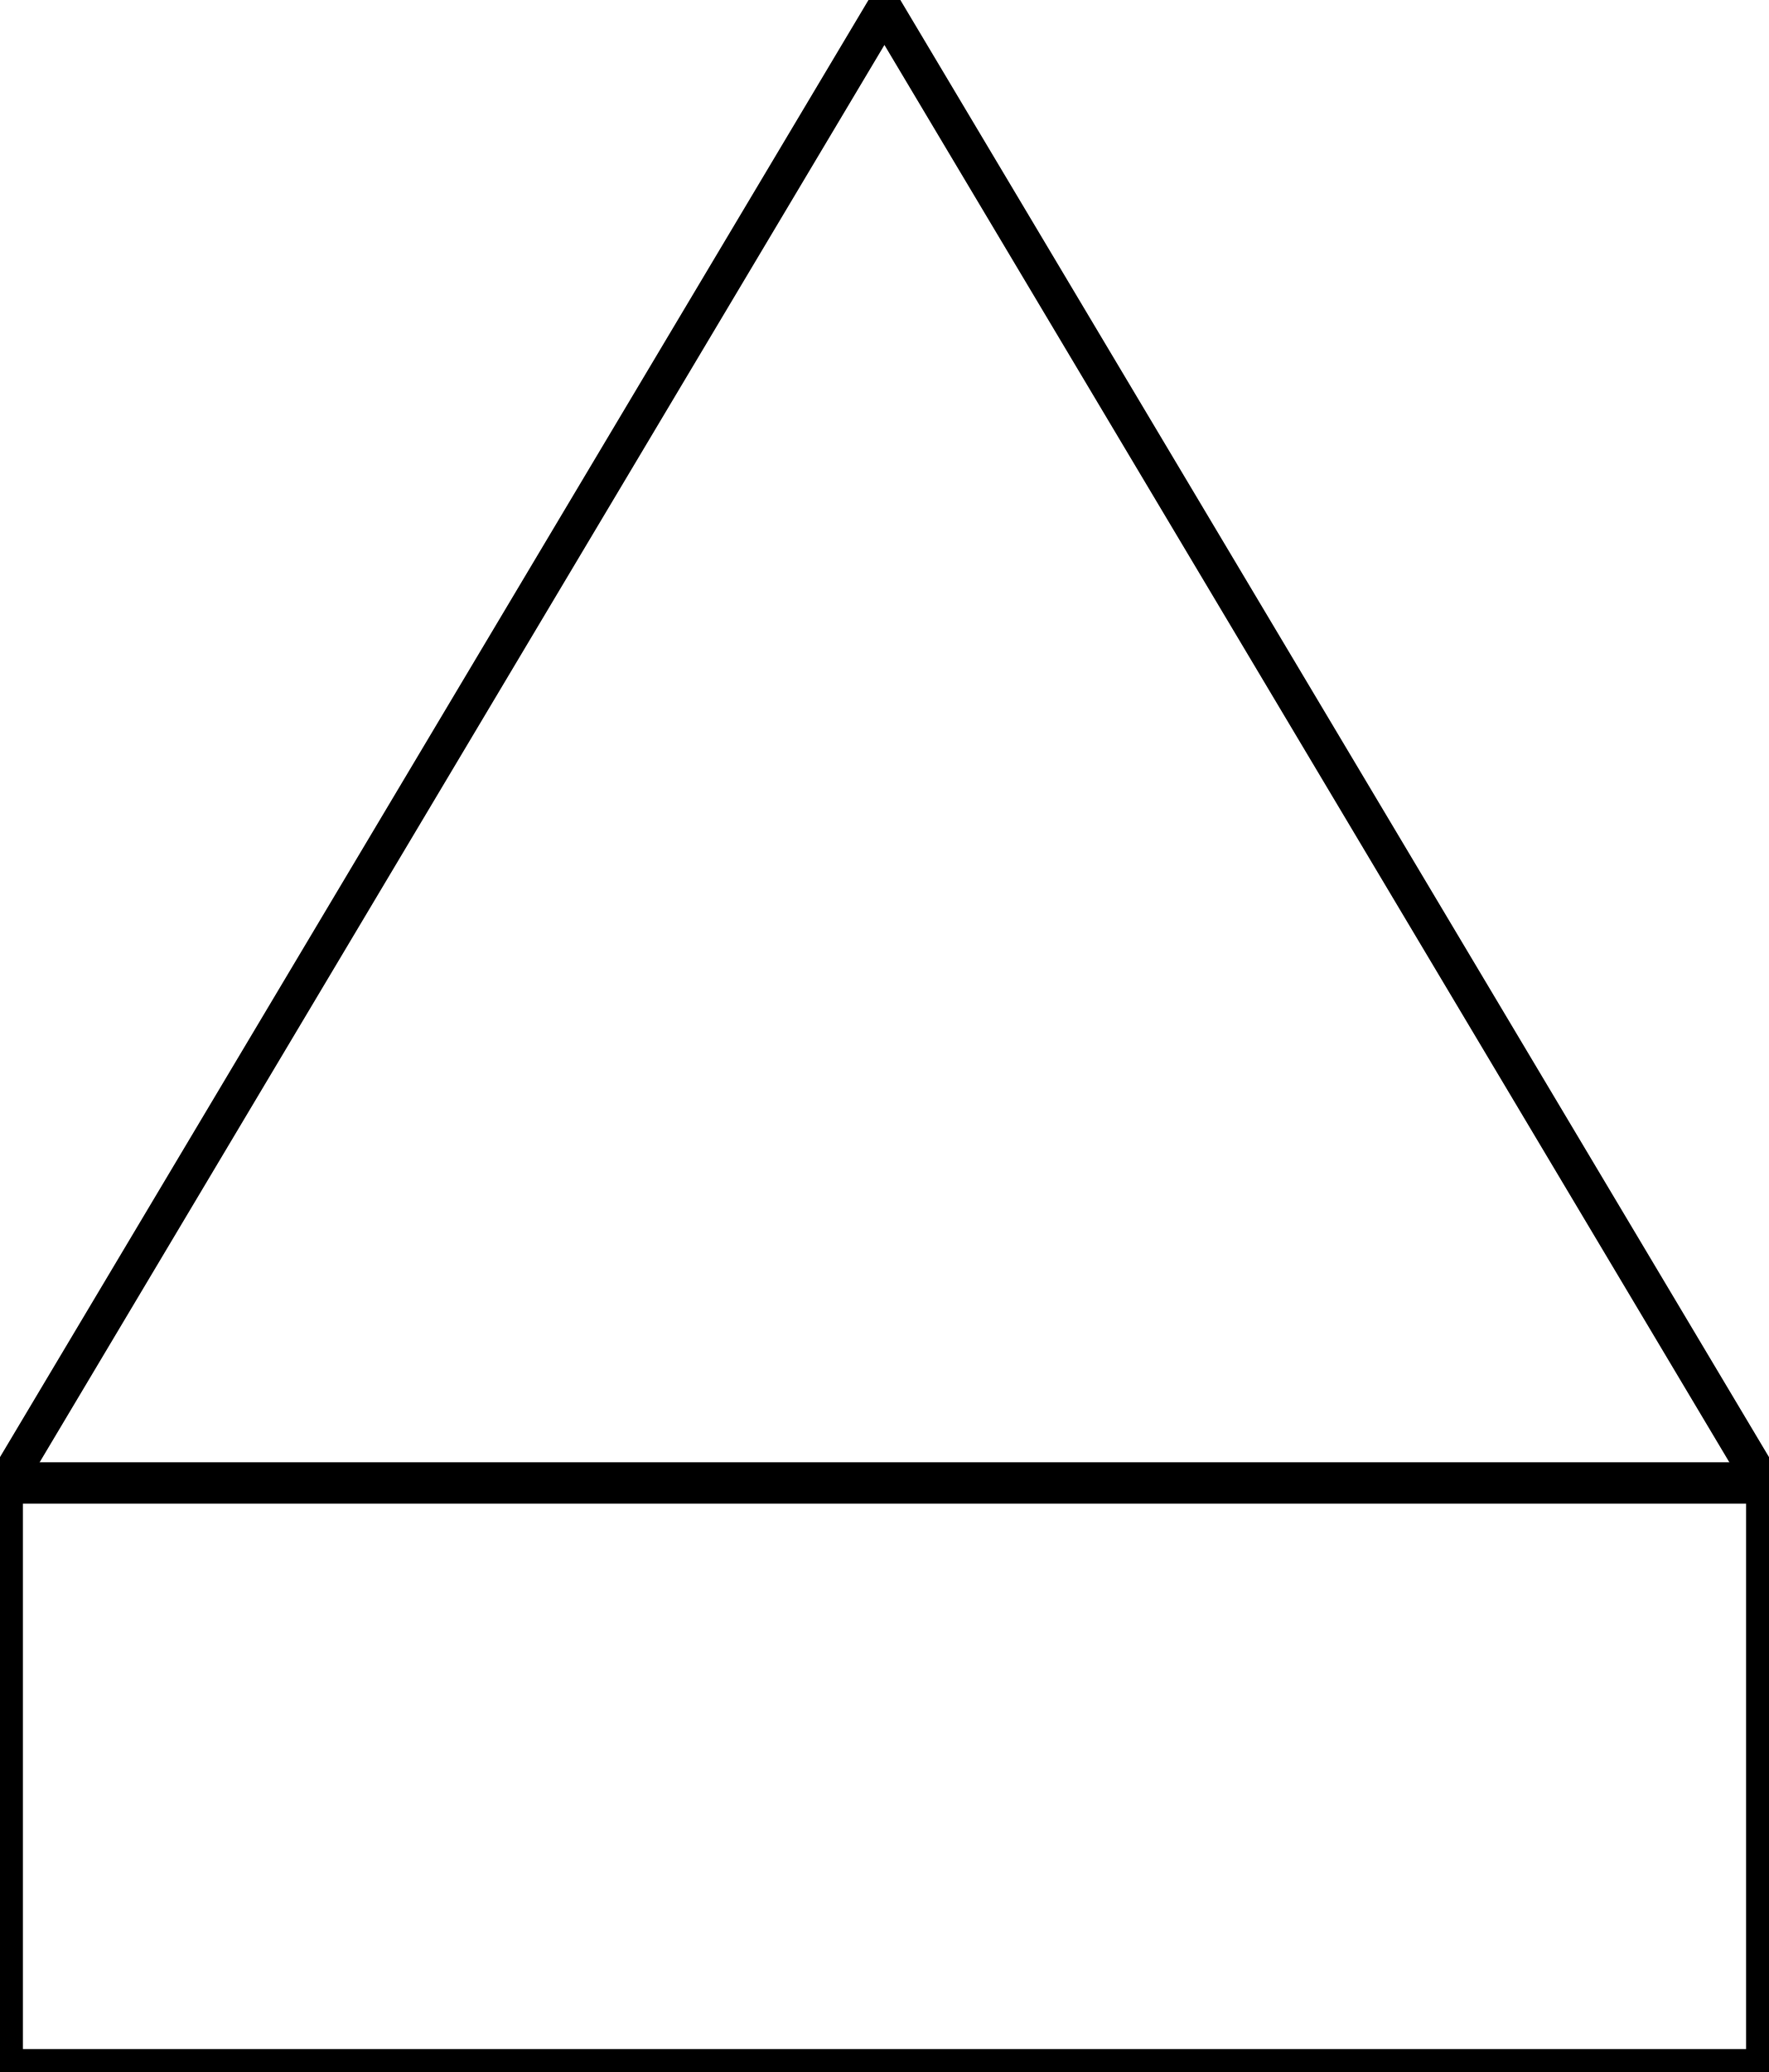
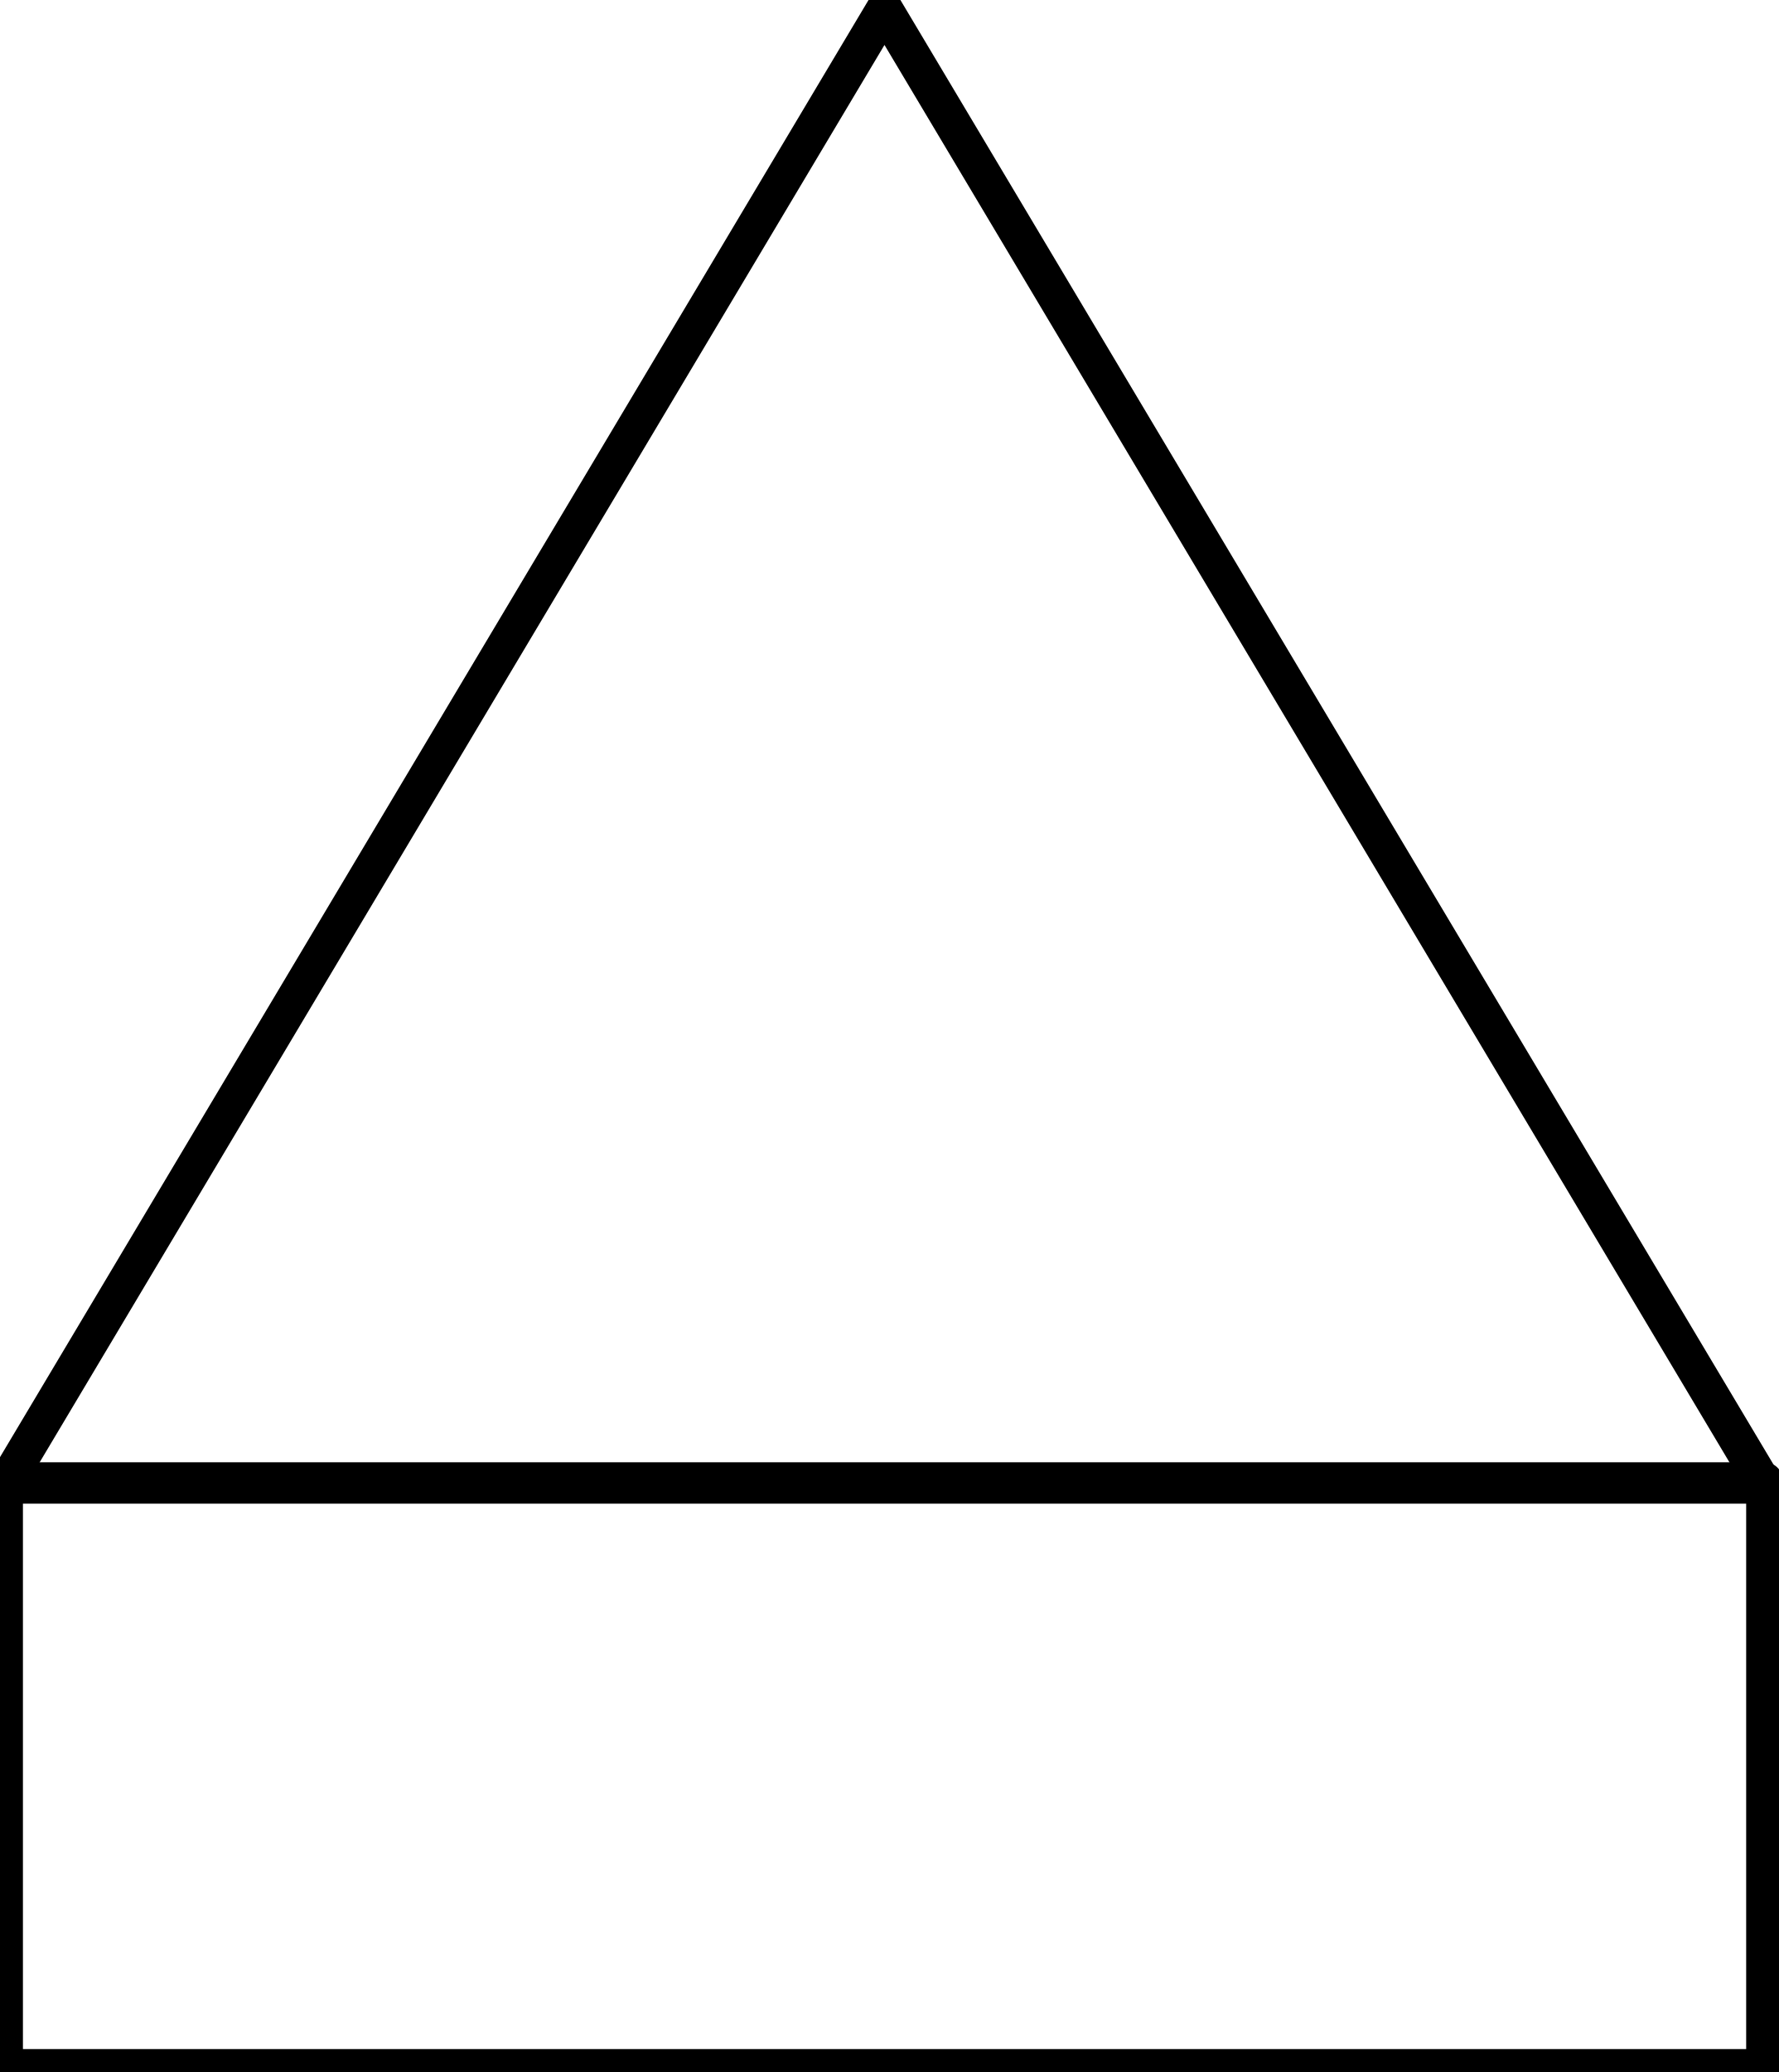
- <svg xmlns="http://www.w3.org/2000/svg" version="1.1" width="51.004mm" height="59.724mm" viewBox="-0.031 -0.031 12.049 14.109">
+ <svg xmlns="http://www.w3.org/2000/svg" version="1.1" width="51.268mm" height="59.724mm" viewBox="-0.031 -0.031 12.111 14.109">
  <defs vector-effect="non-scaling-stroke" />
  <g>
    <g id="cell-sxMEN0KXAXHLyjsDCc0v-138" layer="Symbol">
      <path d="M6.653920124366462e-16 10.083L5.993 0.031 11.987 10.083Z" fill="none" stroke="rgb(0, 0, 0)" stroke-miterlimit="10" pointer-events="all" stroke-width="0.25" stroke-linecap="round" stroke-linejoin="round" />
    </g>
    <g id="cell-sxMEN0KXAXHLyjsDCc0v-137" layer="Symbol">
      <path fill="none" stroke="rgb(0, 0, 0)" pointer-events="all" d="M11.987 14.047L0 14.047 0 10.051 11.987 10.051z" stroke-width="0.25" stroke-linecap="round" stroke-linejoin="round" />
    </g>
  </g>
</svg>
